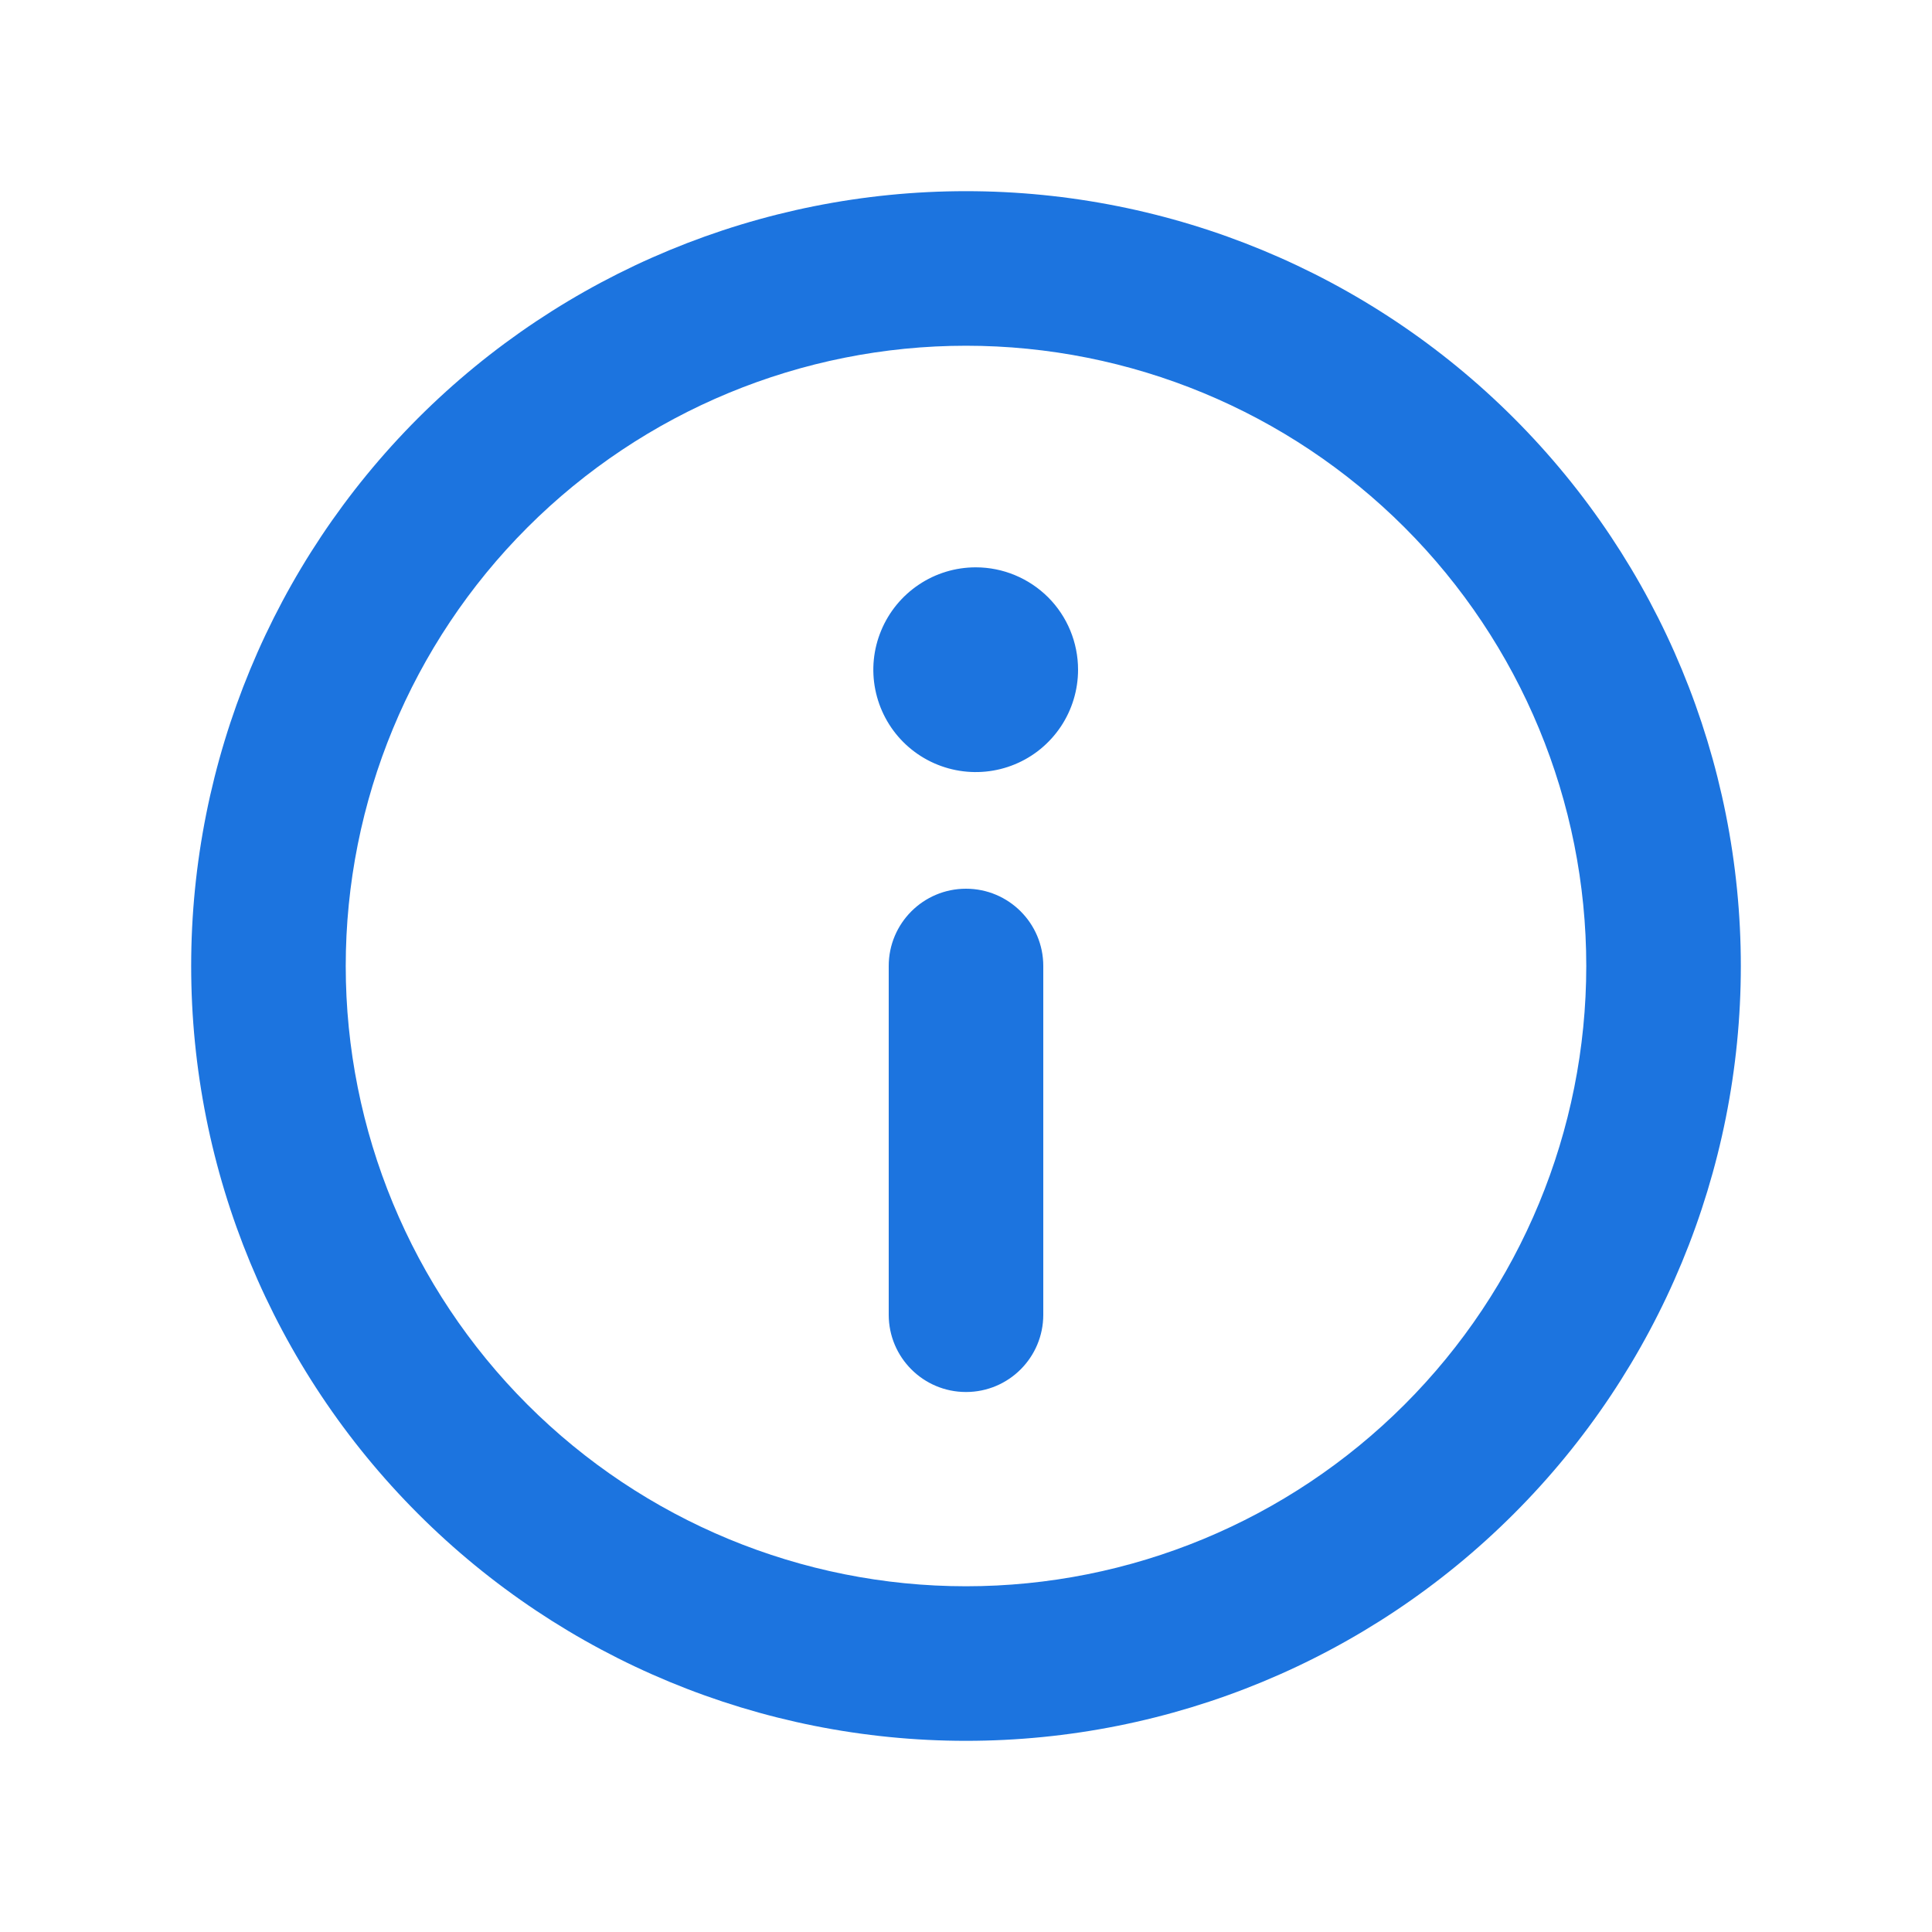
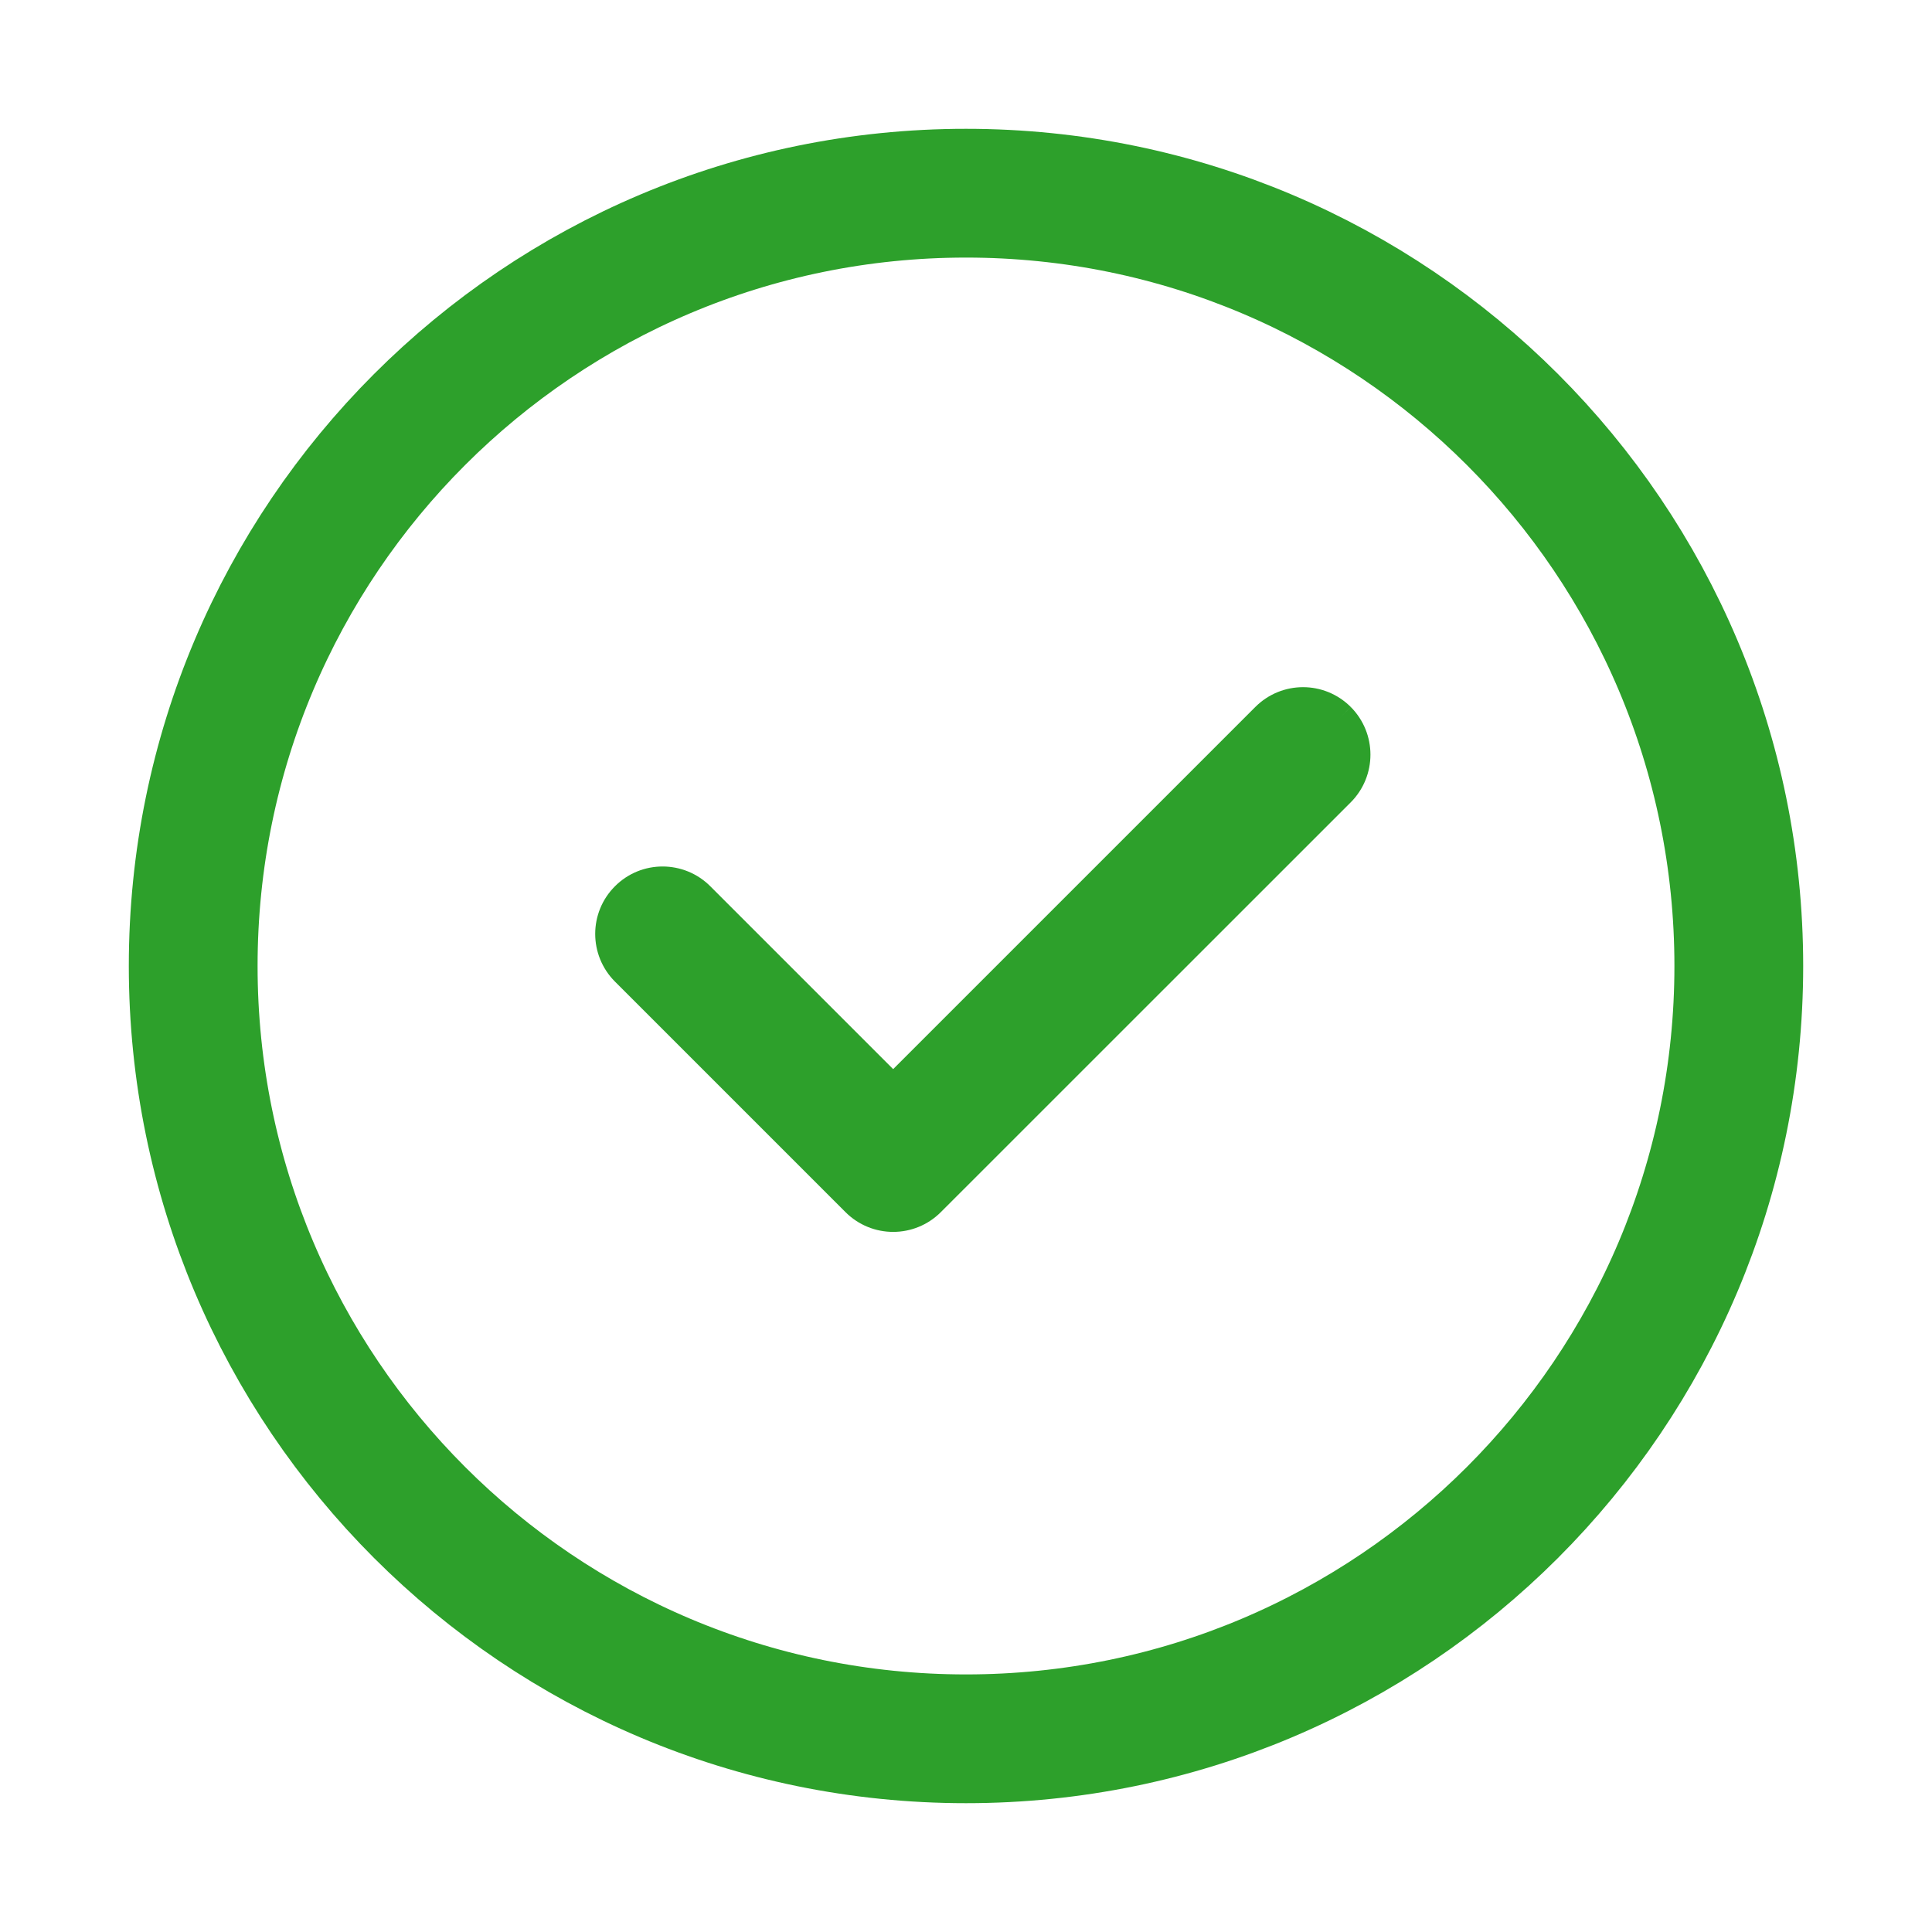
<svg xmlns="http://www.w3.org/2000/svg" width="20" height="20" viewBox="0 0 20 20" fill="none">
-   <path fill-rule="evenodd" clip-rule="evenodd" d="M4.328 4.328C5.833 2.824 7.873 1.979 10 1.979C12.127 1.979 14.167 2.824 15.671 4.328C17.176 5.833 18.021 7.873 18.021 10C18.021 12.127 17.176 14.167 15.671 15.671C14.167 17.176 12.127 18.021 10 18.021C7.873 18.021 5.833 17.176 4.328 15.671C2.824 14.167 1.979 12.127 1.979 10C1.979 7.873 2.824 5.833 4.328 4.328ZM10 3.579C8.297 3.579 6.664 4.256 5.46 5.46C4.256 6.664 3.579 8.297 3.579 10C3.579 11.703 4.256 13.336 5.46 14.54C6.664 15.744 8.297 16.421 10 16.421C11.703 16.421 13.336 15.744 14.54 14.54C15.744 13.336 16.421 11.703 16.421 10C16.421 8.297 15.744 6.664 14.54 5.46C13.336 4.256 11.703 3.579 10 3.579ZM10 9.2C10.442 9.2 10.8 9.558 10.8 10V13.61C10.8 14.052 10.442 14.41 10 14.41C9.558 14.41 9.2 14.052 9.2 13.61V10C9.2 9.558 9.558 9.2 10 9.2ZM9.512 6.052C9.686 5.935 9.891 5.873 10.101 5.873C10.382 5.873 10.651 5.985 10.85 6.183C11.049 6.382 11.16 6.652 11.16 6.933C11.16 7.142 11.098 7.347 10.982 7.521C10.865 7.696 10.7 7.832 10.506 7.912C10.313 7.992 10.1 8.013 9.894 7.972C9.688 7.931 9.499 7.83 9.351 7.682C9.203 7.534 9.102 7.345 9.061 7.139C9.02 6.934 9.041 6.721 9.122 6.527C9.202 6.334 9.338 6.168 9.512 6.052Z" fill="#1C74DF" />
+   <path fill-rule="evenodd" clip-rule="evenodd" d="M13.865 7.436C13.657 7.228 13.321 7.228 13.113 7.436L9.246 11.303L7.235 9.292C7.028 9.085 6.691 9.084 6.484 9.292C6.276 9.499 6.276 9.836 6.484 10.044L8.87 12.43C8.87 12.43 8.87 12.43 8.87 12.43C8.974 12.534 9.11 12.586 9.246 12.586C9.382 12.586 9.518 12.534 9.622 12.43L13.865 8.188C14.072 7.98 14.072 7.644 13.865 7.436Z" fill="#2DA02B" />
+   <path d="M13.865 7.436C13.657 7.228 13.321 7.228 13.113 7.436L9.246 11.303L7.235 9.292C7.028 9.085 6.691 9.084 6.484 9.292C6.276 9.499 6.276 9.836 6.484 10.044L8.87 12.43C8.87 12.43 8.87 12.43 8.87 12.43C8.974 12.534 9.11 12.586 9.246 12.586C9.382 12.586 9.518 12.534 9.622 12.43L13.865 8.188C14.072 7.98 14.072 7.644 13.865 7.436" stroke="#2DA02B" stroke-width="0.333" />
+   <circle cx="10" cy="10" r="8" stroke="#2DA02B" stroke-width="1.333" />
</svg>
